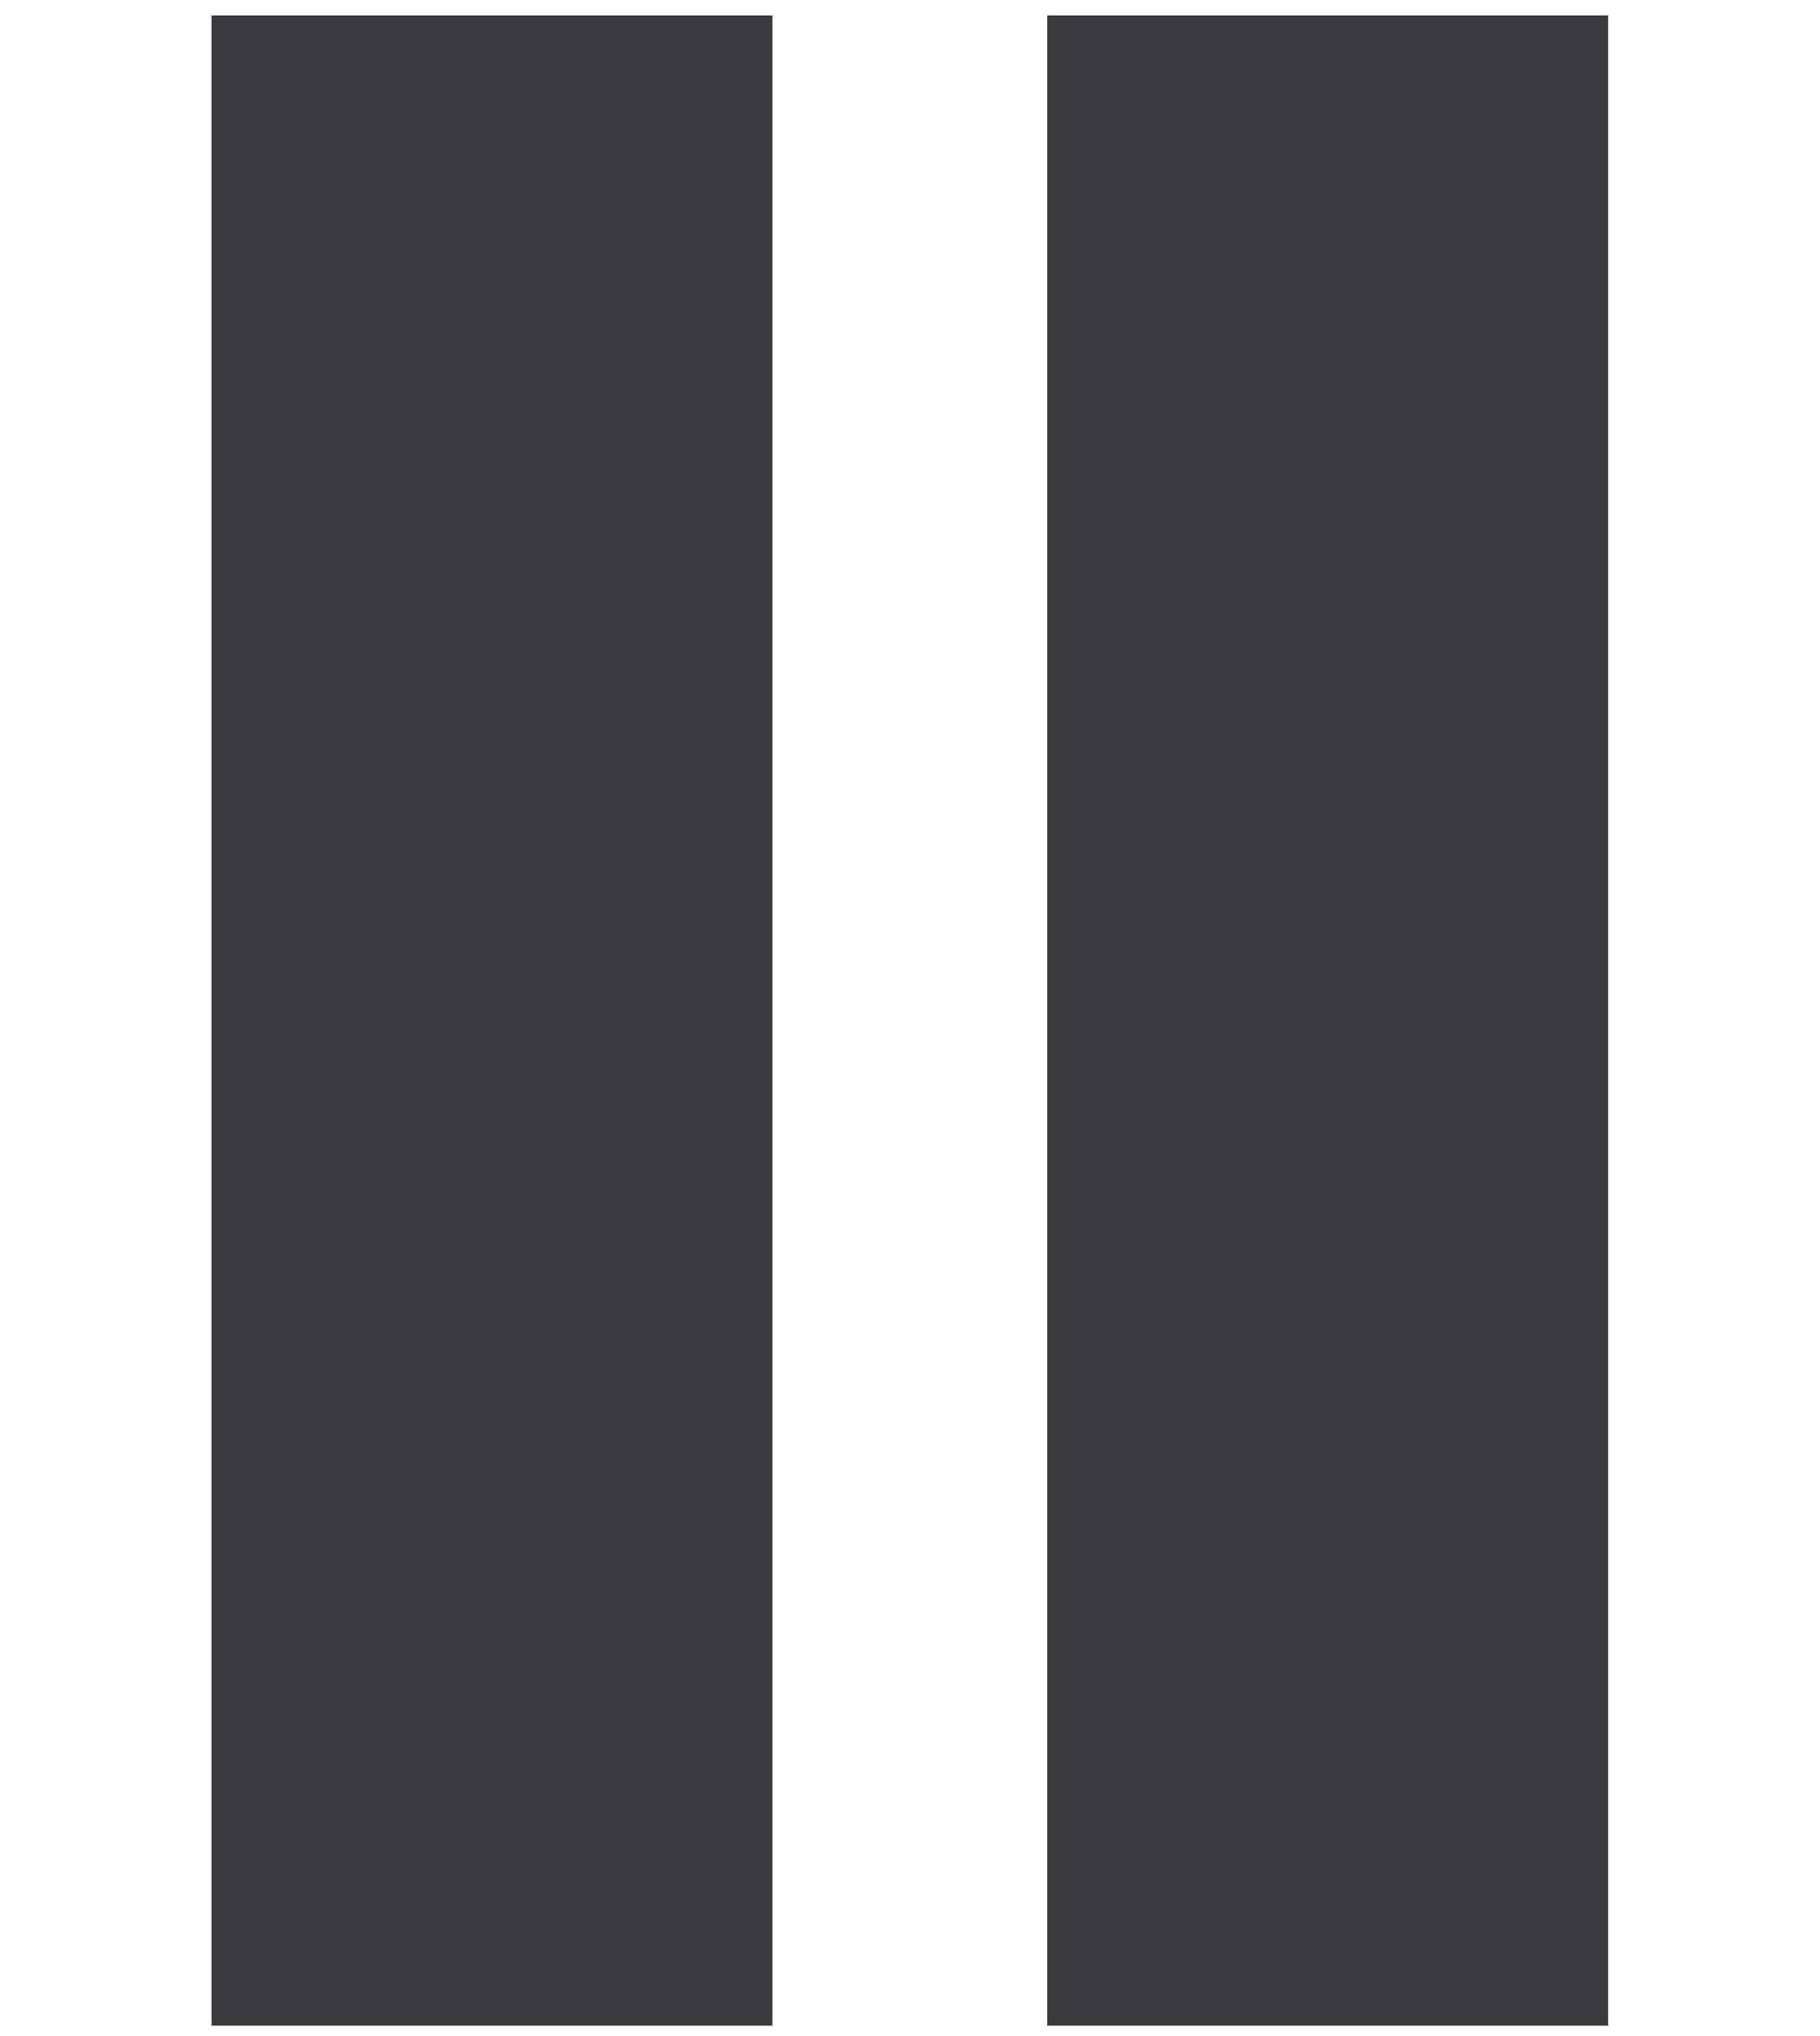
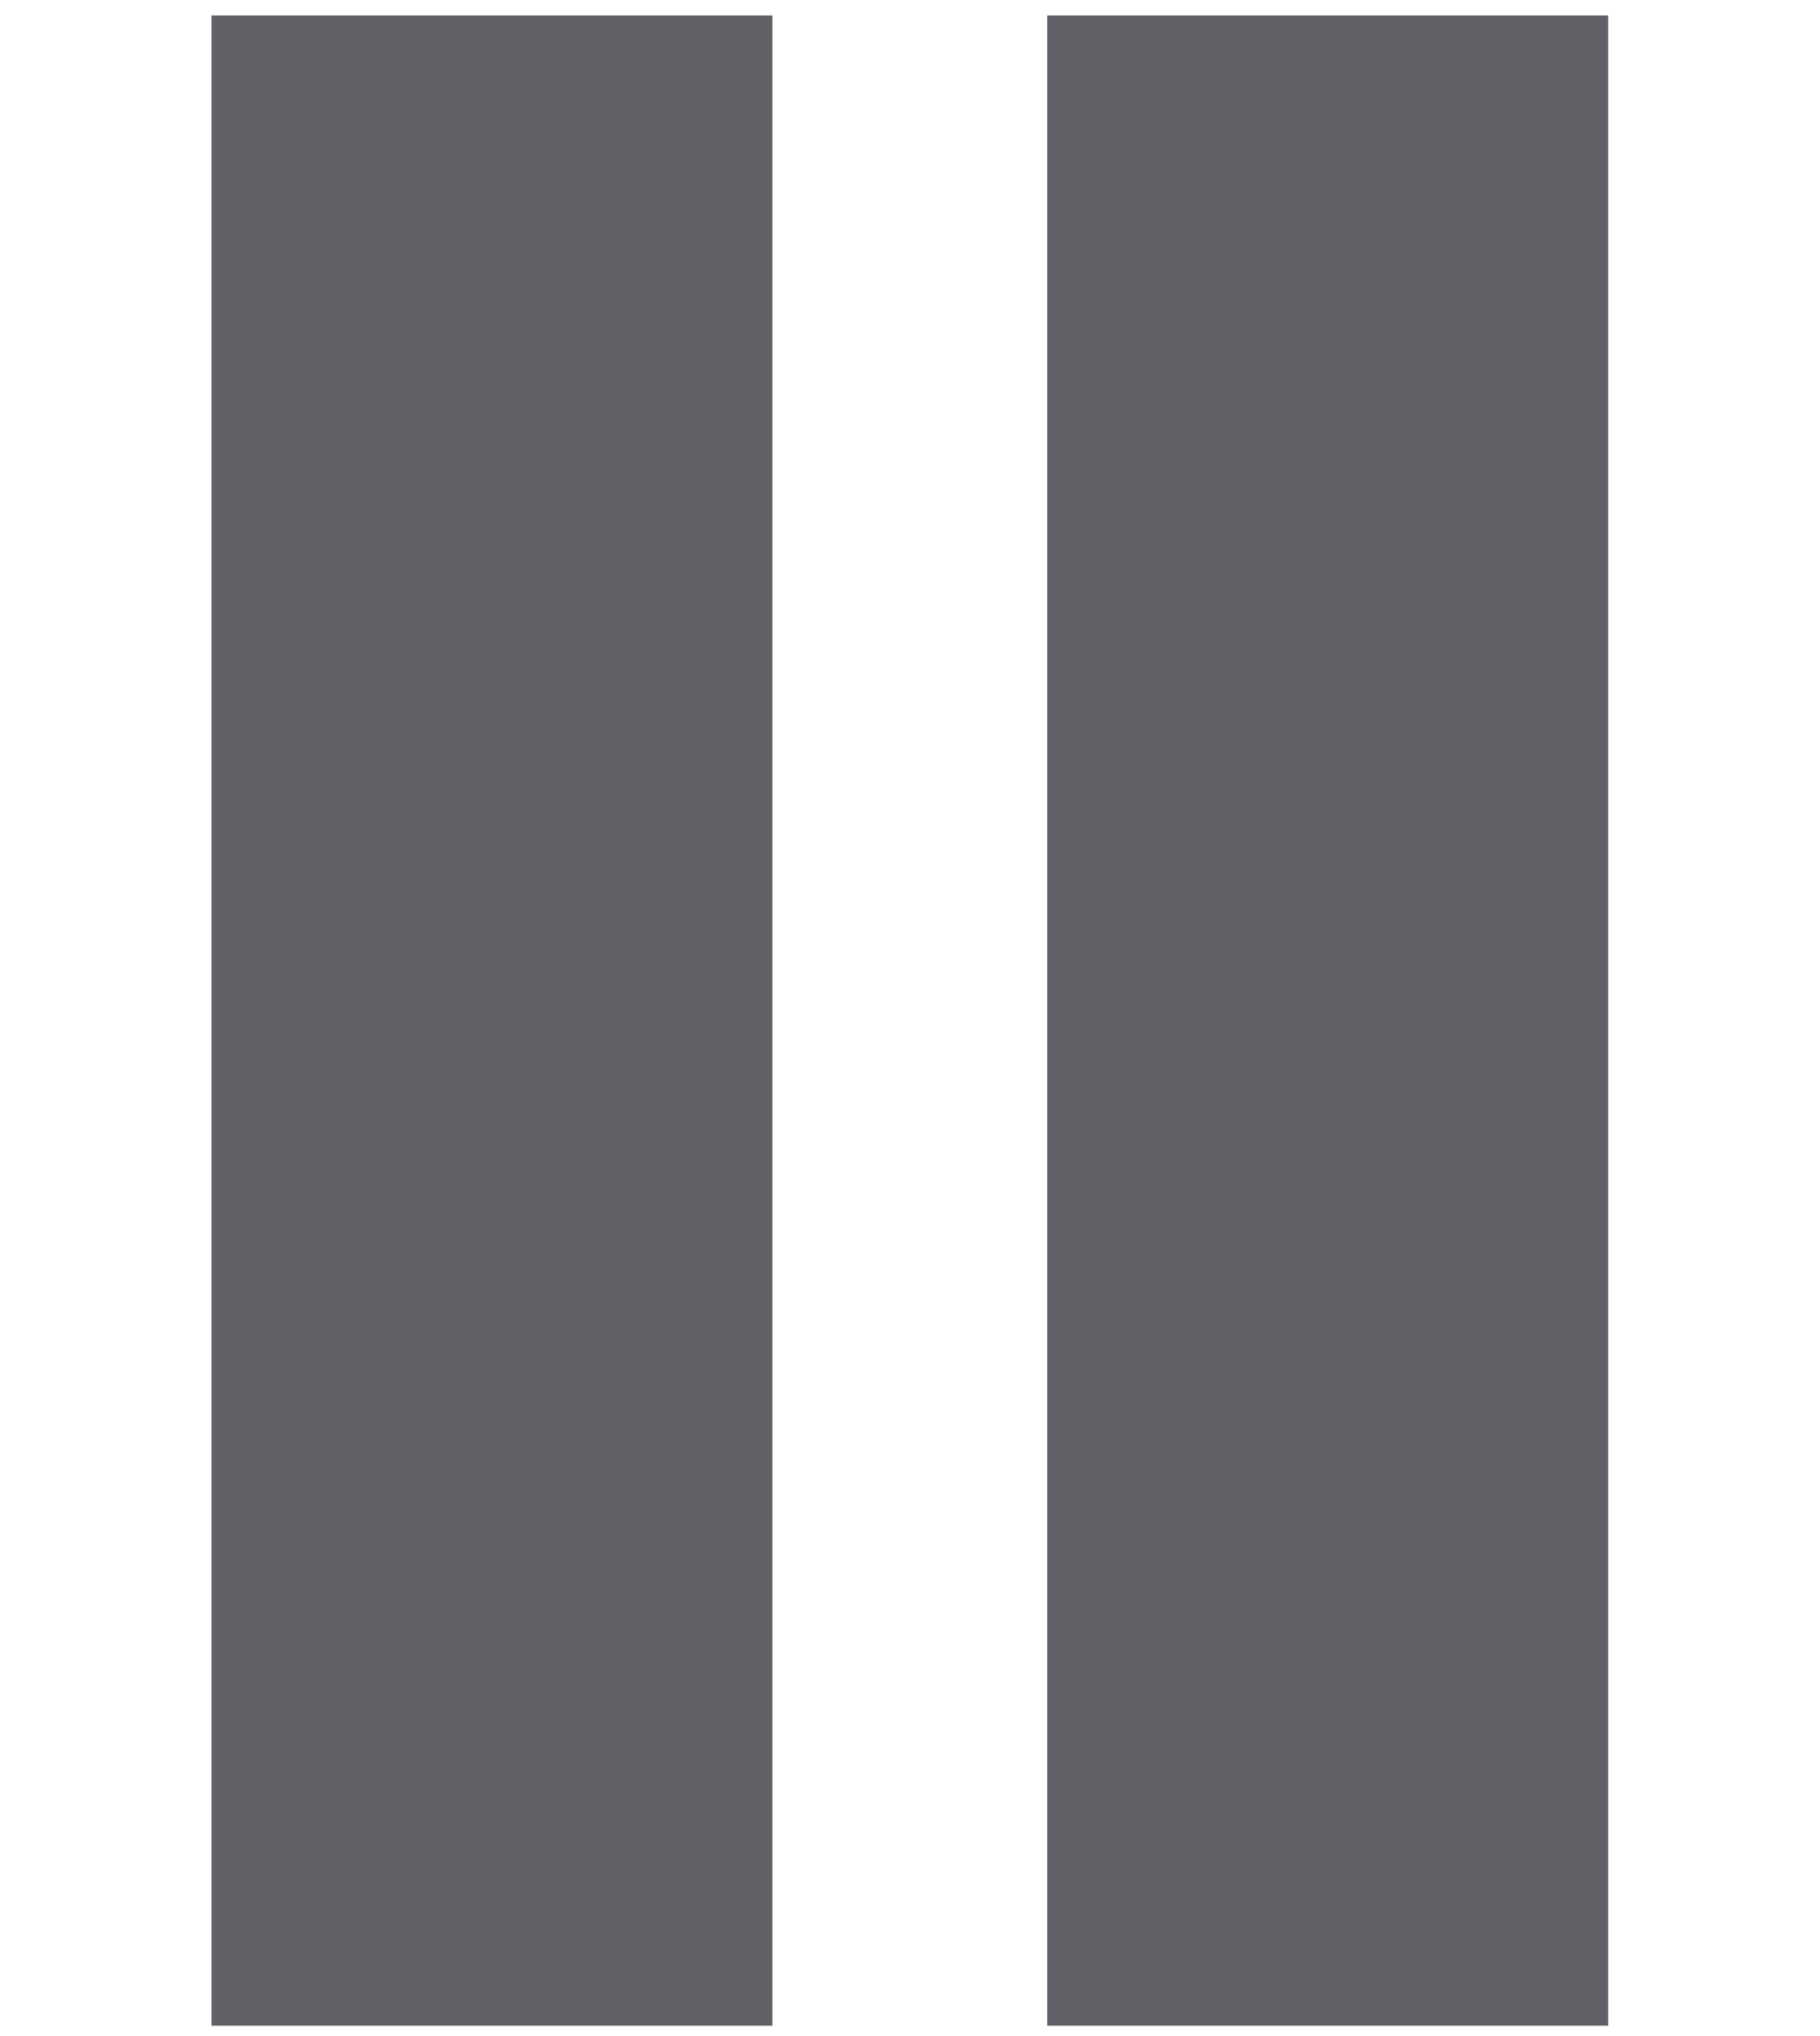
<svg xmlns="http://www.w3.org/2000/svg" version="1.1" id="Capa_1" x="0px" y="0px" viewBox="-443 514.4 353.6 395.6" style="enable-background:new -443 514.4 353.6 395.6;" xml:space="preserve">
  <style type="text/css">
- 	.st0{fill:#3B3B3F;}
+ 	.st0{fill:#606067;}
</style>
  <g>
    <g>
      <g>
        <path class="st0" d="M-401.9,908h109V517.4h-109V908z" />
      </g>
      <g>
        <path class="st0" d="M-239.5,517.4V908h109V517.4H-239.5z" />
      </g>
    </g>
  </g>
</svg>
